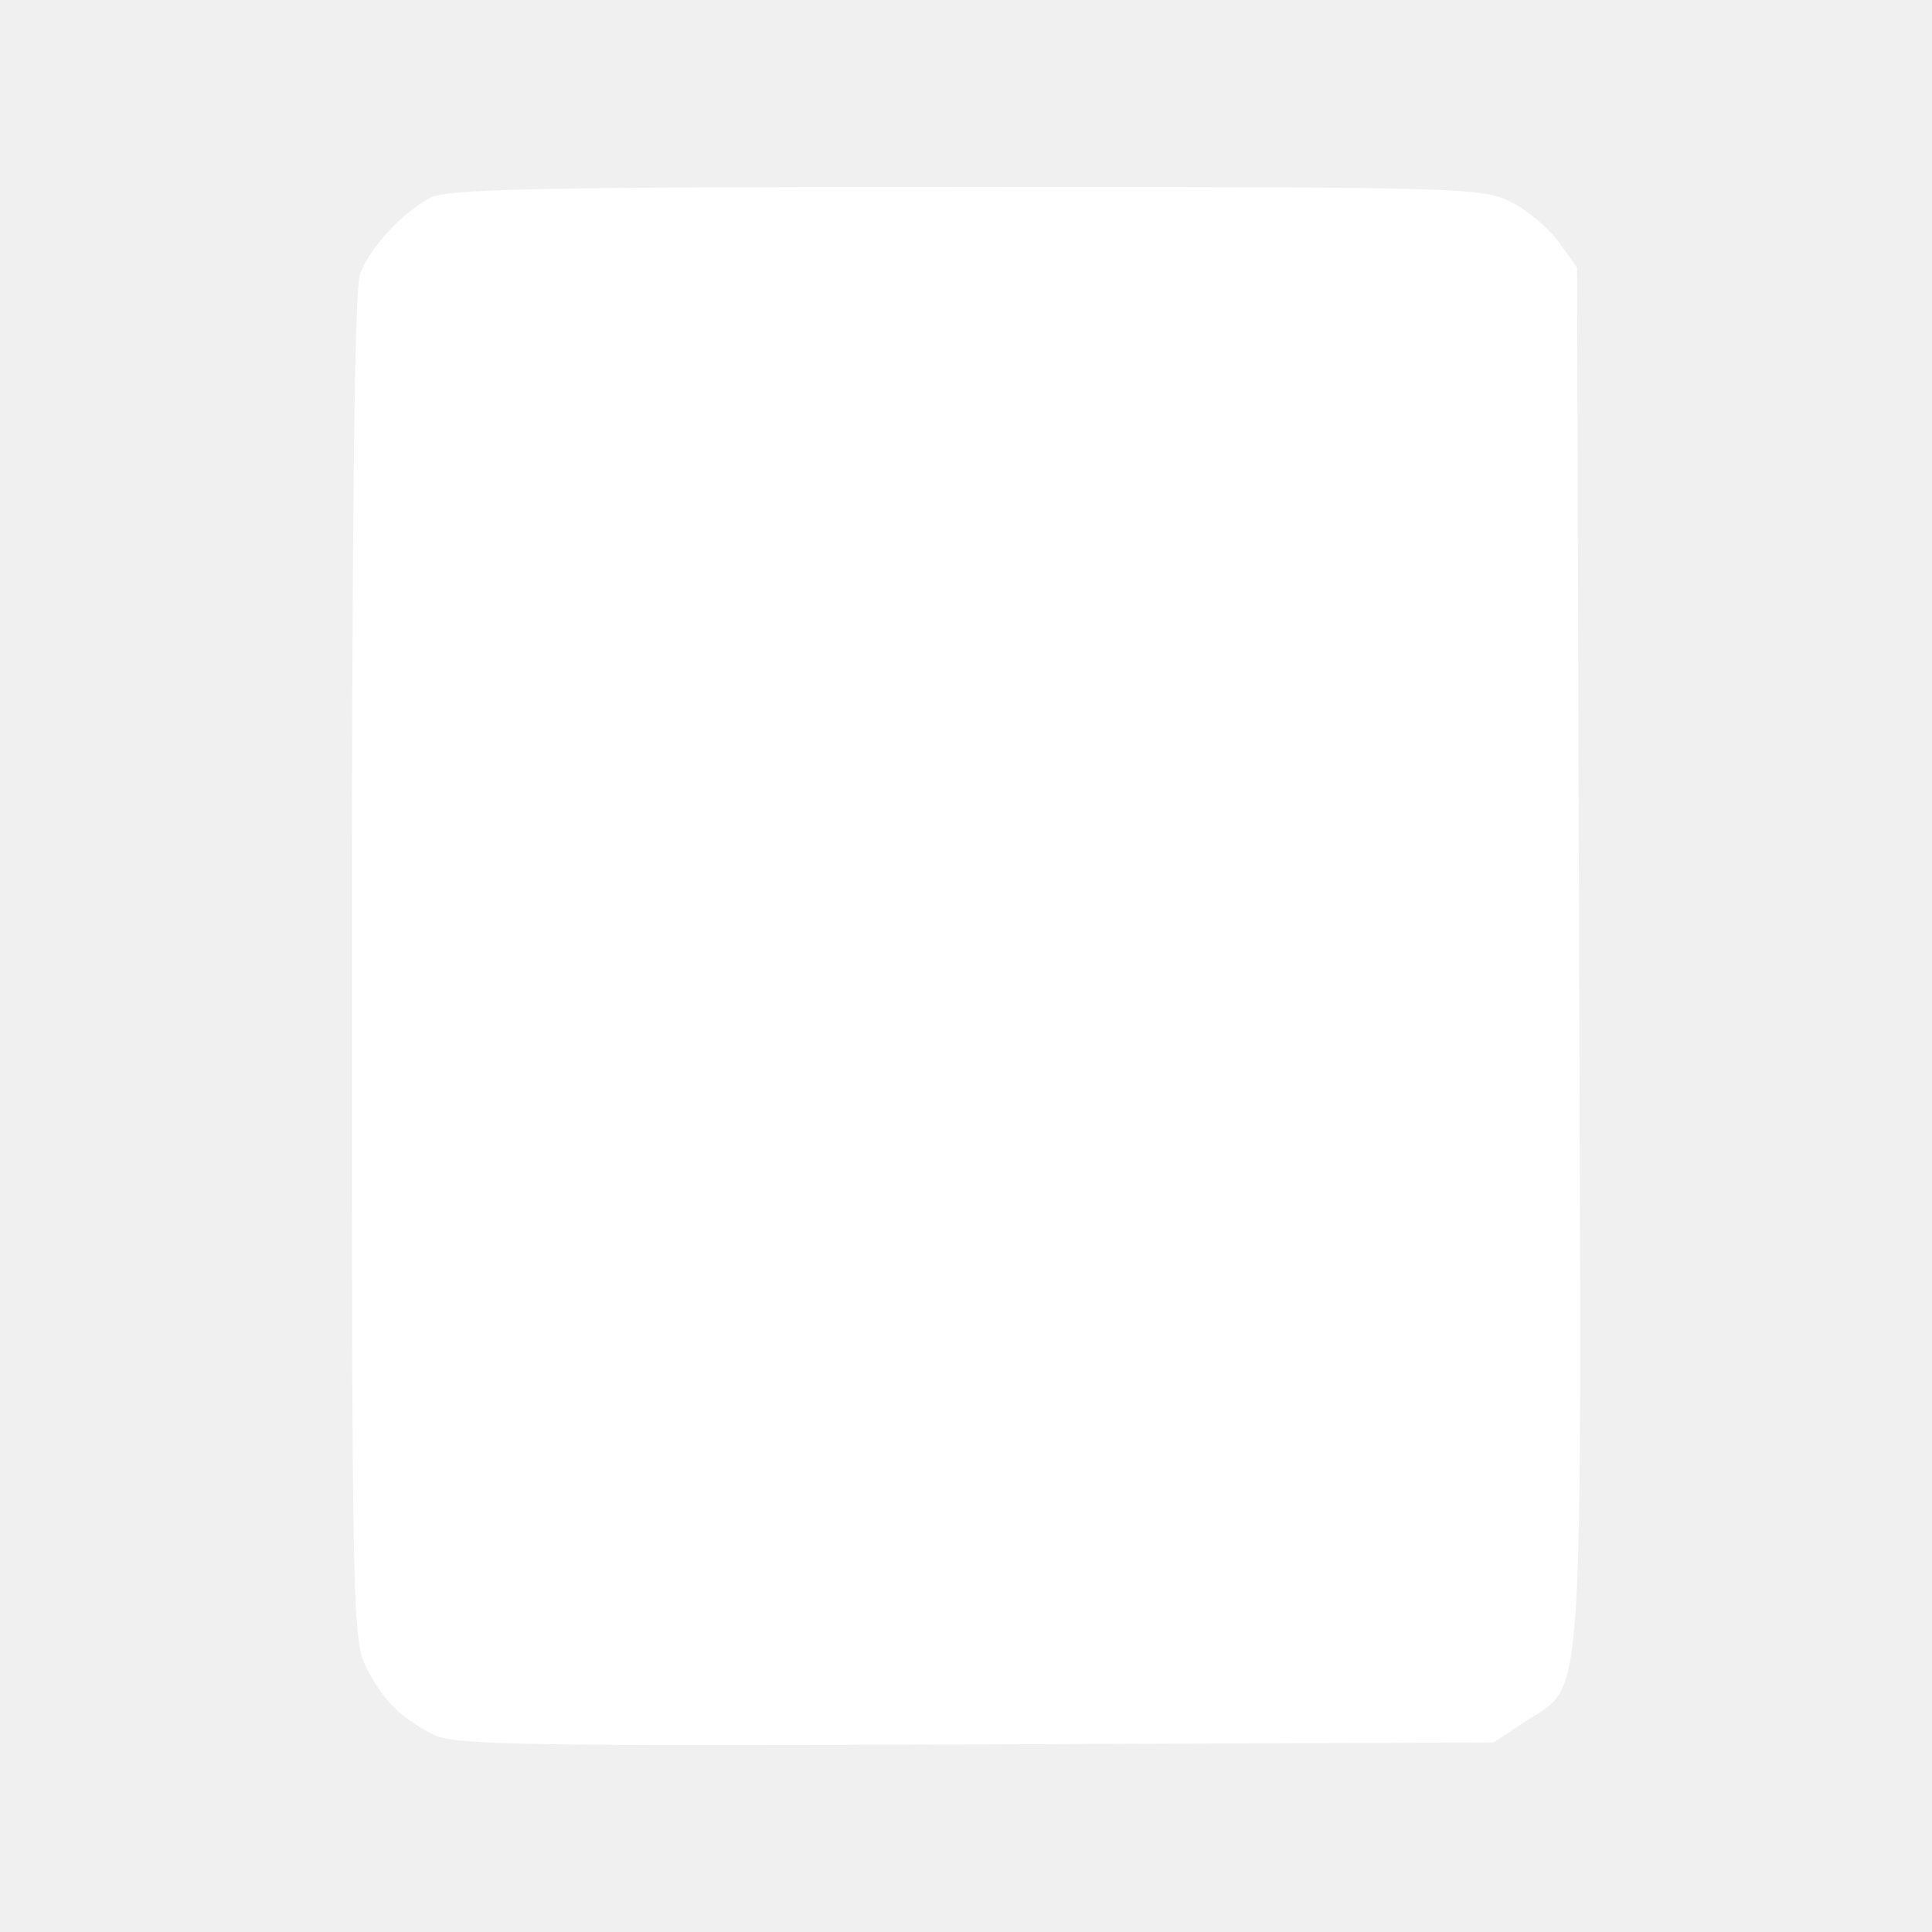
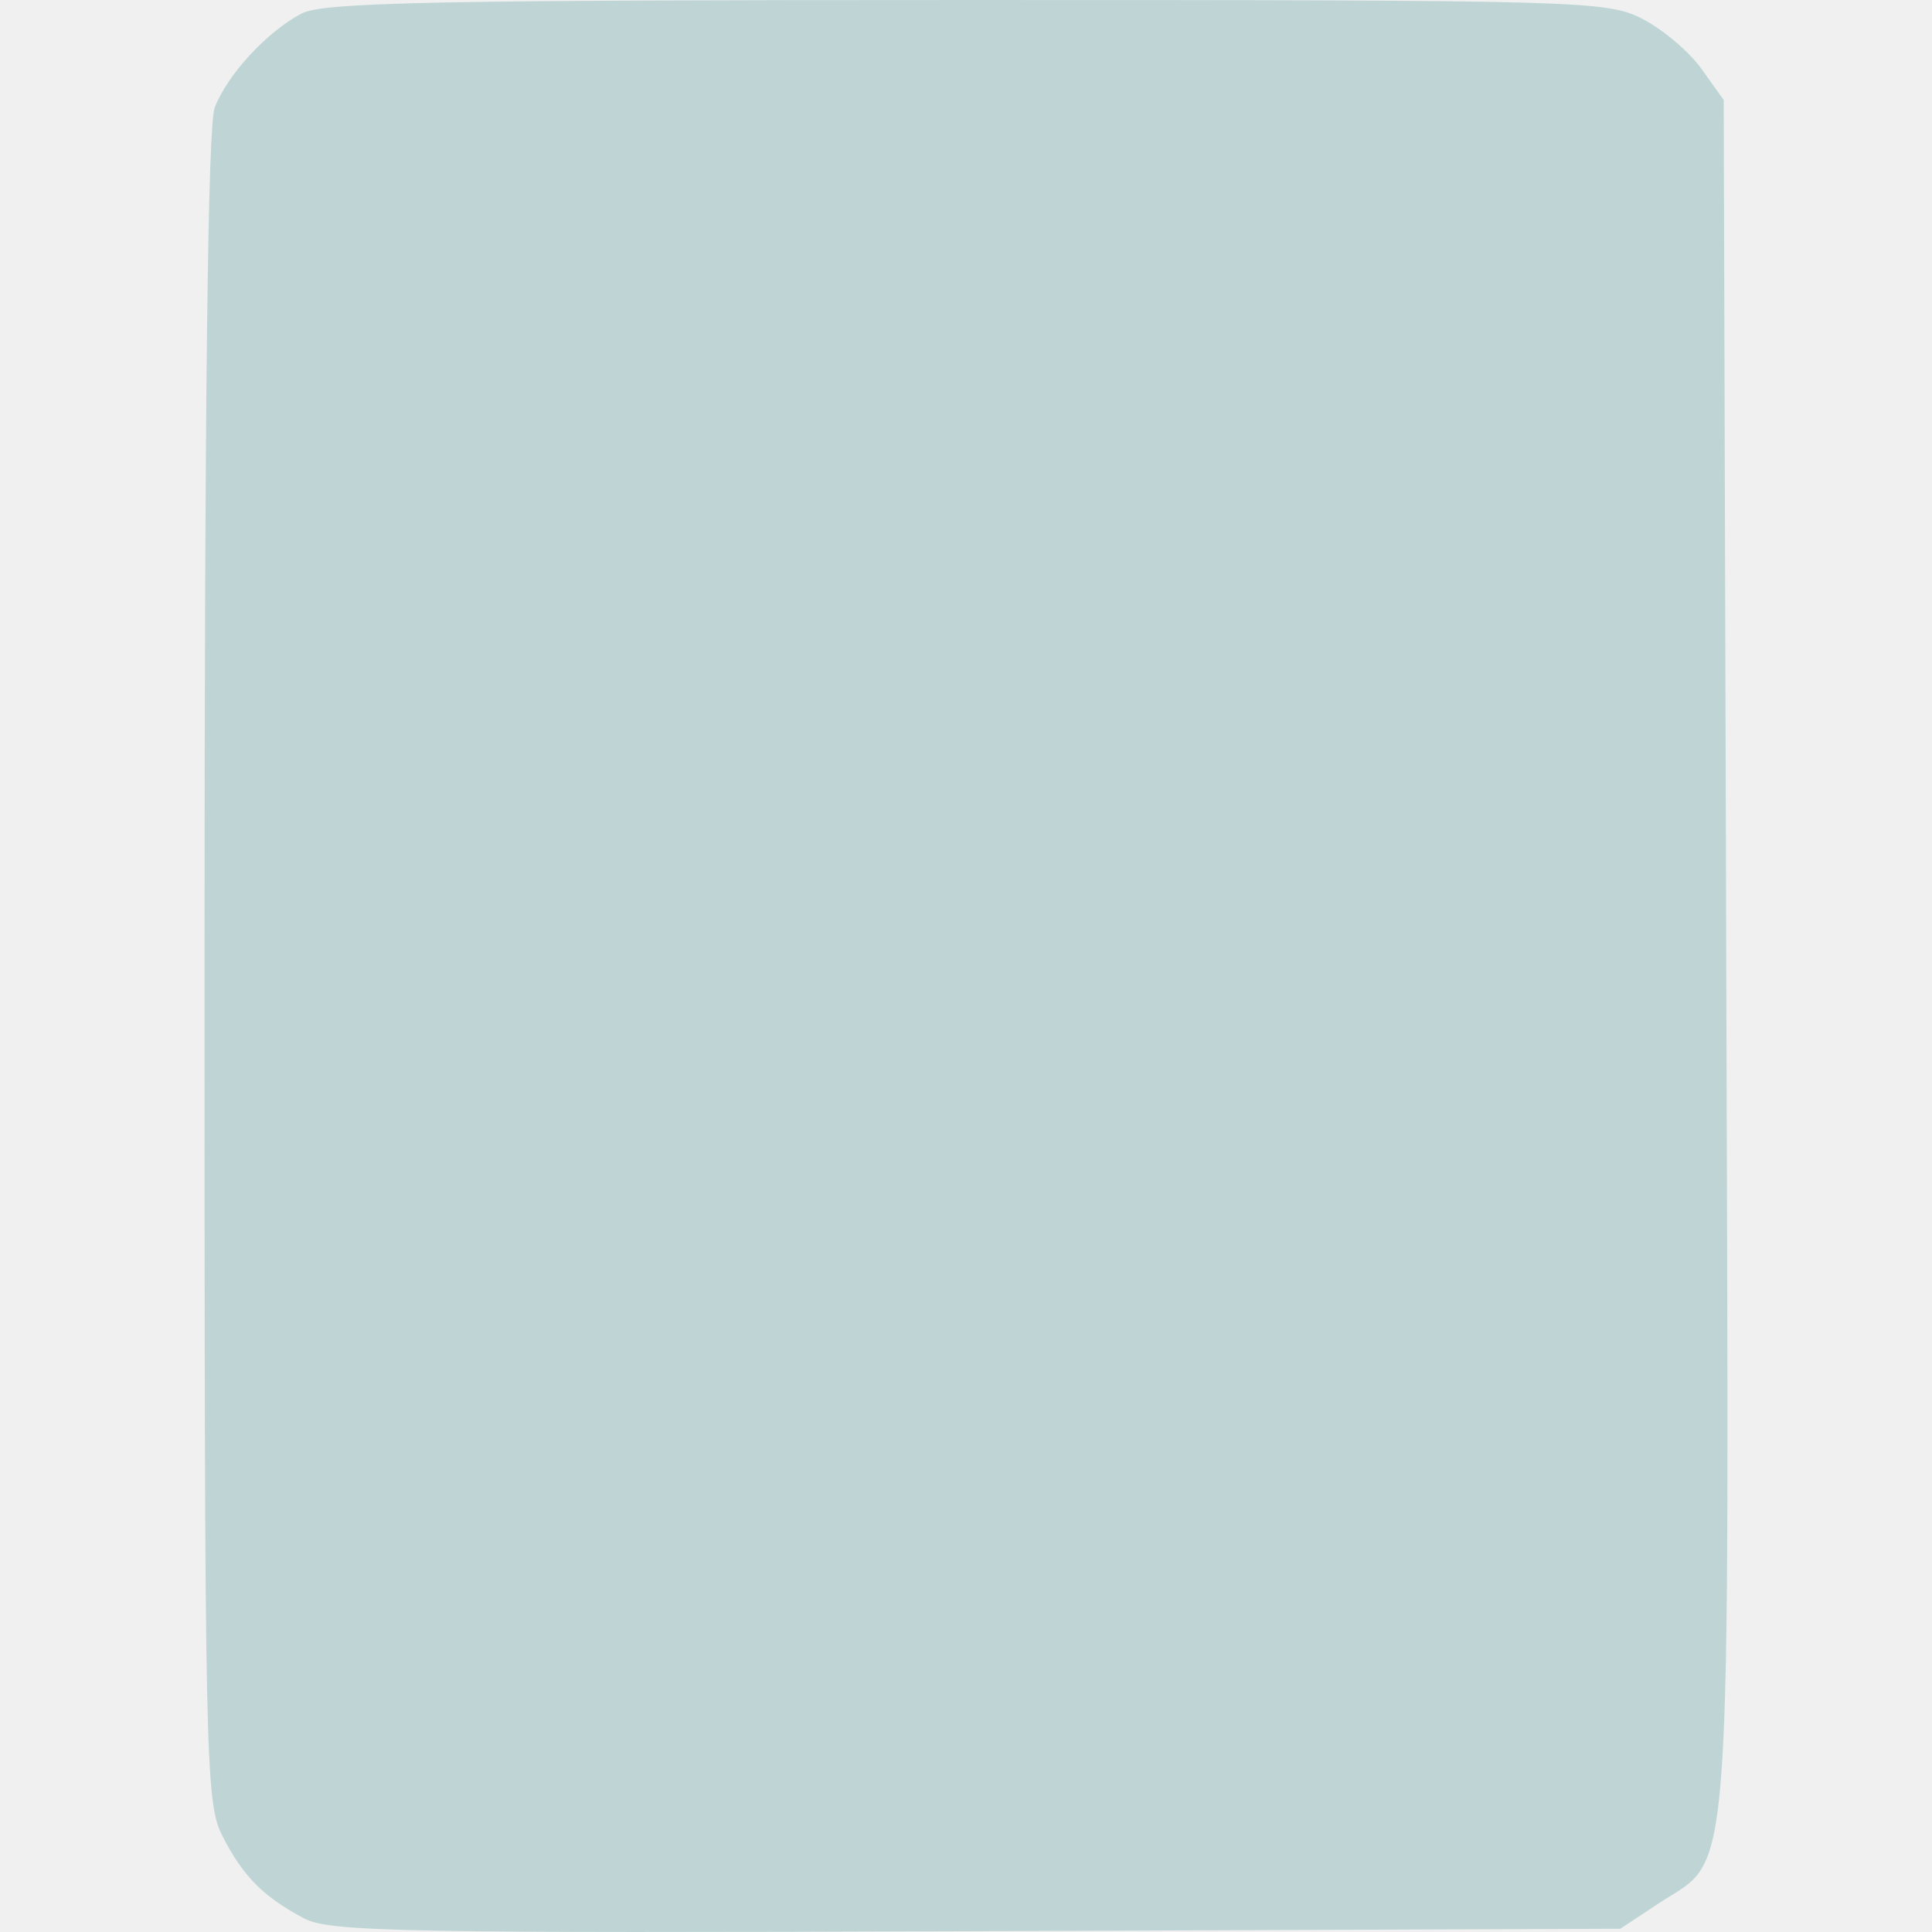
- <svg xmlns="http://www.w3.org/2000/svg" width="47.849mm" height="47.849mm" viewBox="-5.742 -5.742 59.332 59.332" version="1.1" id="svg1">
+ <svg xmlns="http://www.w3.org/2000/svg" width="47.849mm" height="47.849mm" viewBox="0 0 47.849 47.849" version="1.1" id="svg1">
  <defs id="defs1" />
  <g id="layer1" transform="translate(-78.84583,-124.6188)">
    <g id="g116" transform="matrix(0.3227419,0,0,0.3227419,-8.262703,-79.02721)" style="display:inline">
-       <path style="fill:#ffffff;fill-opacity:1" d="m 293.272,778.217 c -3.14,-1.649 -4.716,-3.232 -6.292,-6.319 -1.327,-2.6 -1.384,-5.351 -1.384,-66.647 0,-43.396 0.25,-64.597 0.777,-65.993 0.952,-2.521 4.028,-5.855 6.678,-7.239 1.642,-0.858 10.221,-1.031 51.01,-1.031 47.406,0 49.13,0.048 51.869,1.445 1.558,0.795 3.601,2.522 4.539,3.837 l 1.706,2.392 0.194,65.647 c 0.218,73.675 0.556,68.94 -5.188,72.742 l -2.938,1.945 -49.39,0.186 c -43.761,0.165 -49.639,0.055 -51.581,-0.964 z" id="path52" />
-       <path style="display:inline;fill:#ffffff;fill-opacity:1" d="m 392.561,769.221 c 1.106,-0.919 1.208,-6.312 1.208,-64.095 v -63.092 l -1.624,-1.138 c -1.429,-1.001 -7.232,-1.138 -48.24,-1.138 -45.641,0 -46.646,0.031 -48.077,1.462 -1.439,1.439 -1.462,2.436 -1.462,63.622 v 62.16 l 1.847,1.847 1.847,1.847 46.646,-0.236 c 38.201,-0.193 46.865,-0.418 47.854,-1.239 z" id="path51" />
-       <path style="fill:#ffffff;fill-opacity:1" d="m 331.233,670.126 c -1.418,-2.165 -0.861,-4.4 1.482,-5.934 1.435,-0.94 4.933,-1.076 23.028,-0.894 20.142,0.203 21.393,0.294 22.372,1.633 1.423,1.948 1.299,4.33 -0.3,5.777 -1.182,1.069 -3.894,1.21 -23.372,1.21 h -22.035 z" id="path50" />
-       <path style="fill:#ffffff;fill-opacity:1" d="m 311.36,671.556 c -2.066,-1.486 -2.236,-5.455 -0.308,-7.199 1.806,-1.635 6.157,-1.563 7.686,0.127 1.436,1.586 1.572,4.467 0.294,6.215 -1.333,1.823 -5.657,2.306 -7.672,0.857 z" id="path49" />
-       <path style="fill:#ffffff;fill-opacity:1" d="m 332.026,695.775 c -0.846,-0.619 -1.358,-1.898 -1.358,-3.393 0,-4.309 0.421,-4.385 24.138,-4.385 20.447,0 21.488,0.067 22.884,1.462 0.804,0.804 1.462,2.12 1.462,2.924 0,0.804 -0.658,2.12 -1.462,2.924 -1.395,1.395 -2.436,1.462 -22.884,1.462 -16.896,0 -21.709,-0.21 -22.78,-0.993 z" id="path48" />
-       <path style="fill:#ffffff;fill-opacity:1" d="m 310.864,695.62 c -1.317,-1.317 -1.496,-4.146 -0.392,-6.209 0.968,-1.809 6.604,-1.989 8.327,-0.265 1.551,1.551 1.452,4.929 -0.188,6.413 -1.693,1.532 -6.241,1.568 -7.747,0.061 z" id="path47" />
-       <path style="fill:#ffffff;fill-opacity:1" d="m 331.274,719.159 c -1.311,-2.002 -0.539,-5.076 1.468,-5.846 0.667,-0.256 10.869,-0.465 22.673,-0.465 21.348,0 21.466,0.008 22.598,1.624 1.449,2.068 1.445,3.811 -0.011,5.267 -0.994,0.994 -4.143,1.149 -23.372,1.149 h -22.223 z" id="path46" />
-       <path style="fill:#ffffff;fill-opacity:1" d="m 310.864,720.47 c -2.862,-2.862 -0.254,-8.353 3.968,-8.353 4.329,0 6.844,5.519 3.78,8.292 -1.693,1.532 -6.241,1.568 -7.747,0.061 z" id="path45" />
-       <path style="fill:#ffffff;fill-opacity:1" d="m 331.845,744.825 c -1.487,-1.921 -1.673,-3.716 -0.561,-5.413 l 1.137,-1.735 22.424,0.193 22.424,0.193 1.09,1.942 c 0.876,1.562 0.921,2.313 0.226,3.837 l -0.864,1.895 h -22.584 c -17.203,0 -22.753,-0.218 -23.291,-0.914 z" id="path44" />
-       <path style="fill:#ffffff;fill-opacity:1" d="m 310.864,745.321 c -1.747,-1.747 -1.476,-5.848 0.476,-7.215 3.553,-2.489 8.608,-0.367 8.608,3.613 0,3.976 -6.237,6.449 -9.084,3.602 z" id="path43" />
+       <path style="fill:#bfd5d5;fill-opacity:1" d="m 293.272,778.217 c -3.14,-1.649 -4.716,-3.232 -6.292,-6.319 -1.327,-2.6 -1.384,-5.351 -1.384,-66.647 0,-43.396 0.25,-64.597 0.777,-65.993 0.952,-2.521 4.028,-5.855 6.678,-7.239 1.642,-0.858 10.221,-1.031 51.01,-1.031 47.406,0 49.13,0.048 51.869,1.445 1.558,0.795 3.601,2.522 4.539,3.837 l 1.706,2.392 0.194,65.647 c 0.218,73.675 0.556,68.94 -5.188,72.742 l -2.938,1.945 -49.39,0.186 c -43.761,0.165 -49.639,0.055 -51.581,-0.964 z" id="path52" />
+       <path style="display:inline;fill:none;fill-opacity:0" d="m 392.561,769.221 c 1.106,-0.919 1.208,-6.312 1.208,-64.095 v -63.092 l -1.624,-1.138 c -1.429,-1.001 -7.232,-1.138 -48.24,-1.138 -45.641,0 -46.646,0.031 -48.077,1.462 -1.439,1.439 -1.462,2.436 -1.462,63.622 v 62.16 l 1.847,1.847 1.847,1.847 46.646,-0.236 c 38.201,-0.193 46.865,-0.418 47.854,-1.239 z" id="path51" />
+       <path style="fill:#bfd5d5;fill-opacity:1" d="m 331.233,670.126 c -1.418,-2.165 -0.861,-4.4 1.482,-5.934 1.435,-0.94 4.933,-1.076 23.028,-0.894 20.142,0.203 21.393,0.294 22.372,1.633 1.423,1.948 1.299,4.33 -0.3,5.777 -1.182,1.069 -3.894,1.21 -23.372,1.21 h -22.035 z" id="path50" />
+       <path style="fill:#bfd5d5;fill-opacity:1" d="m 311.36,671.556 c -2.066,-1.486 -2.236,-5.455 -0.308,-7.199 1.806,-1.635 6.157,-1.563 7.686,0.127 1.436,1.586 1.572,4.467 0.294,6.215 -1.333,1.823 -5.657,2.306 -7.672,0.857 z" id="path49" />
+       <path style="fill:#bfd5d5;fill-opacity:1" d="m 332.026,695.775 c -0.846,-0.619 -1.358,-1.898 -1.358,-3.393 0,-4.309 0.421,-4.385 24.138,-4.385 20.447,0 21.488,0.067 22.884,1.462 0.804,0.804 1.462,2.12 1.462,2.924 0,0.804 -0.658,2.12 -1.462,2.924 -1.395,1.395 -2.436,1.462 -22.884,1.462 -16.896,0 -21.709,-0.21 -22.78,-0.993 z" id="path48" />
+       <path style="fill:#bfd5d5;fill-opacity:1" d="m 310.864,695.62 c -1.317,-1.317 -1.496,-4.146 -0.392,-6.209 0.968,-1.809 6.604,-1.989 8.327,-0.265 1.551,1.551 1.452,4.929 -0.188,6.413 -1.693,1.532 -6.241,1.568 -7.747,0.061 z" id="path47" />
+       <path style="fill:#bfd5d5;fill-opacity:1" d="m 331.274,719.159 c -1.311,-2.002 -0.539,-5.076 1.468,-5.846 0.667,-0.256 10.869,-0.465 22.673,-0.465 21.348,0 21.466,0.008 22.598,1.624 1.449,2.068 1.445,3.811 -0.011,5.267 -0.994,0.994 -4.143,1.149 -23.372,1.149 h -22.223 z" id="path46" />
+       <path style="fill:#bfd5d5;fill-opacity:1" d="m 310.864,720.47 c -2.862,-2.862 -0.254,-8.353 3.968,-8.353 4.329,0 6.844,5.519 3.78,8.292 -1.693,1.532 -6.241,1.568 -7.747,0.061 z" id="path45" />
+       <path style="fill:#bfd5d5;fill-opacity:1" d="m 331.845,744.825 c -1.487,-1.921 -1.673,-3.716 -0.561,-5.413 l 1.137,-1.735 22.424,0.193 22.424,0.193 1.09,1.942 c 0.876,1.562 0.921,2.313 0.226,3.837 l -0.864,1.895 h -22.584 c -17.203,0 -22.753,-0.218 -23.291,-0.914 z" id="path44" />
+       <path style="fill:#bfd5d5;fill-opacity:1" d="m 310.864,745.321 c -1.747,-1.747 -1.476,-5.848 0.476,-7.215 3.553,-2.489 8.608,-0.367 8.608,3.613 0,3.976 -6.237,6.449 -9.084,3.602 z" id="path43" />
    </g>
  </g>
</svg>
